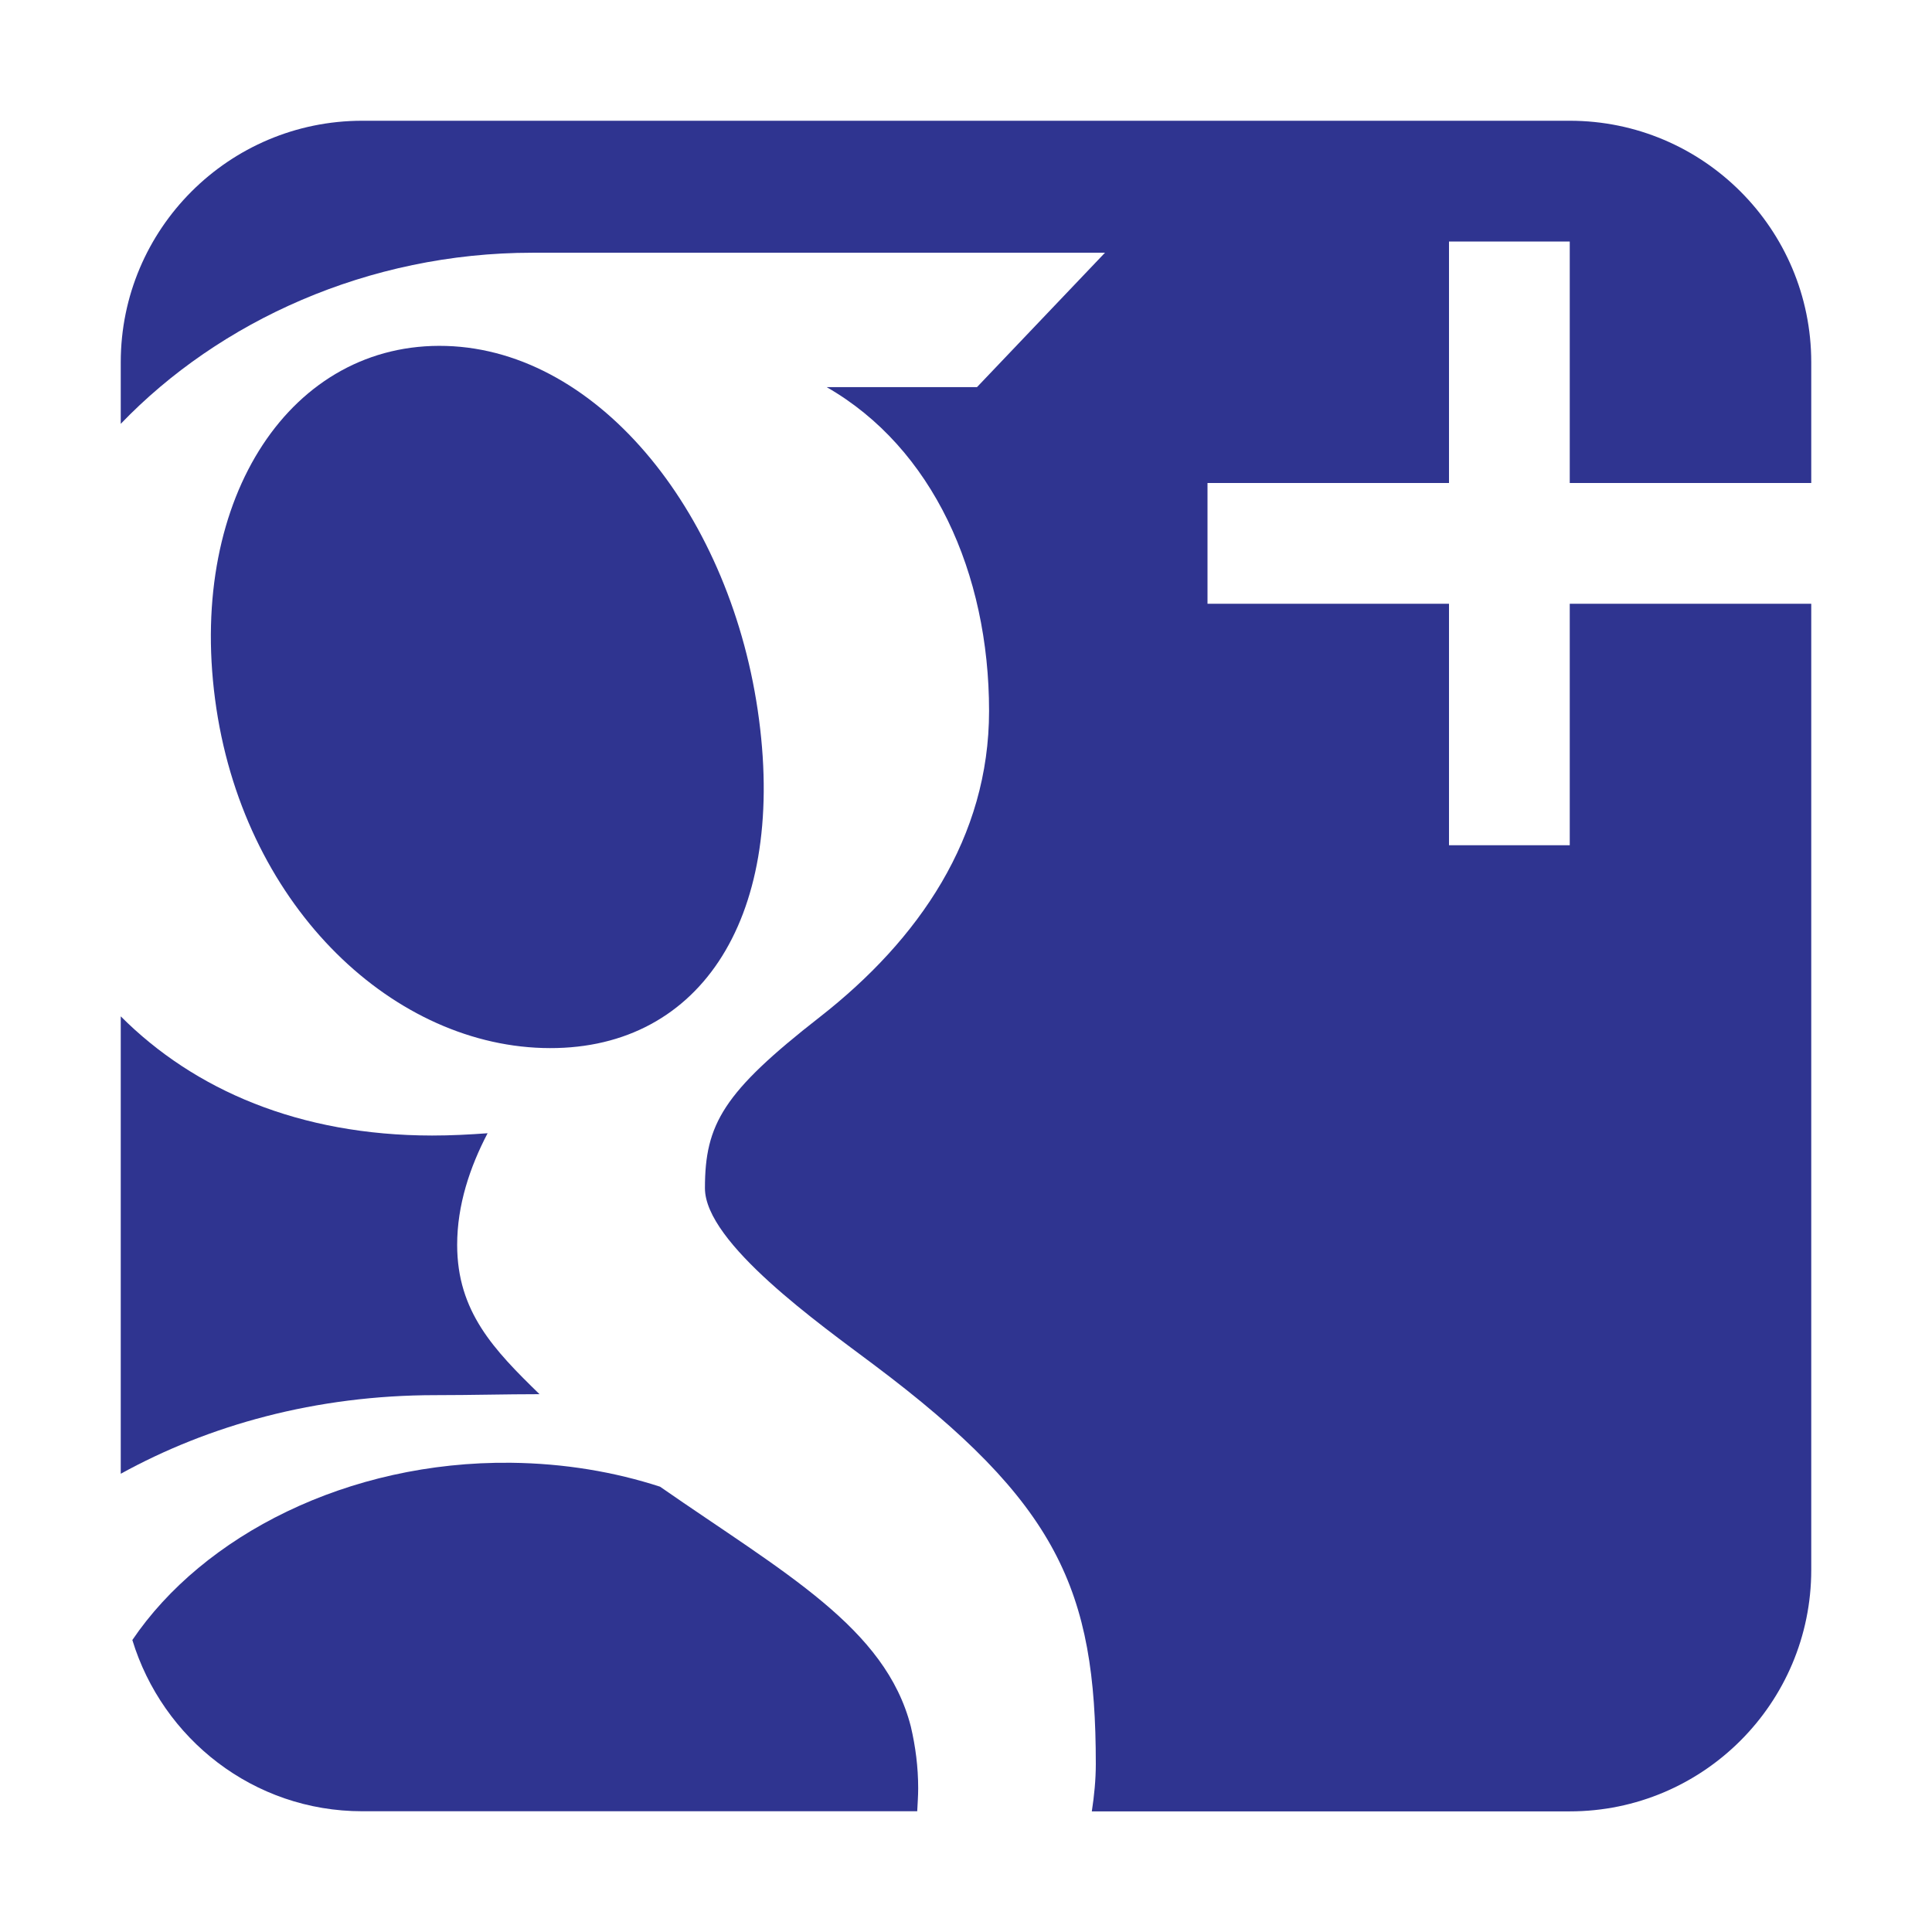
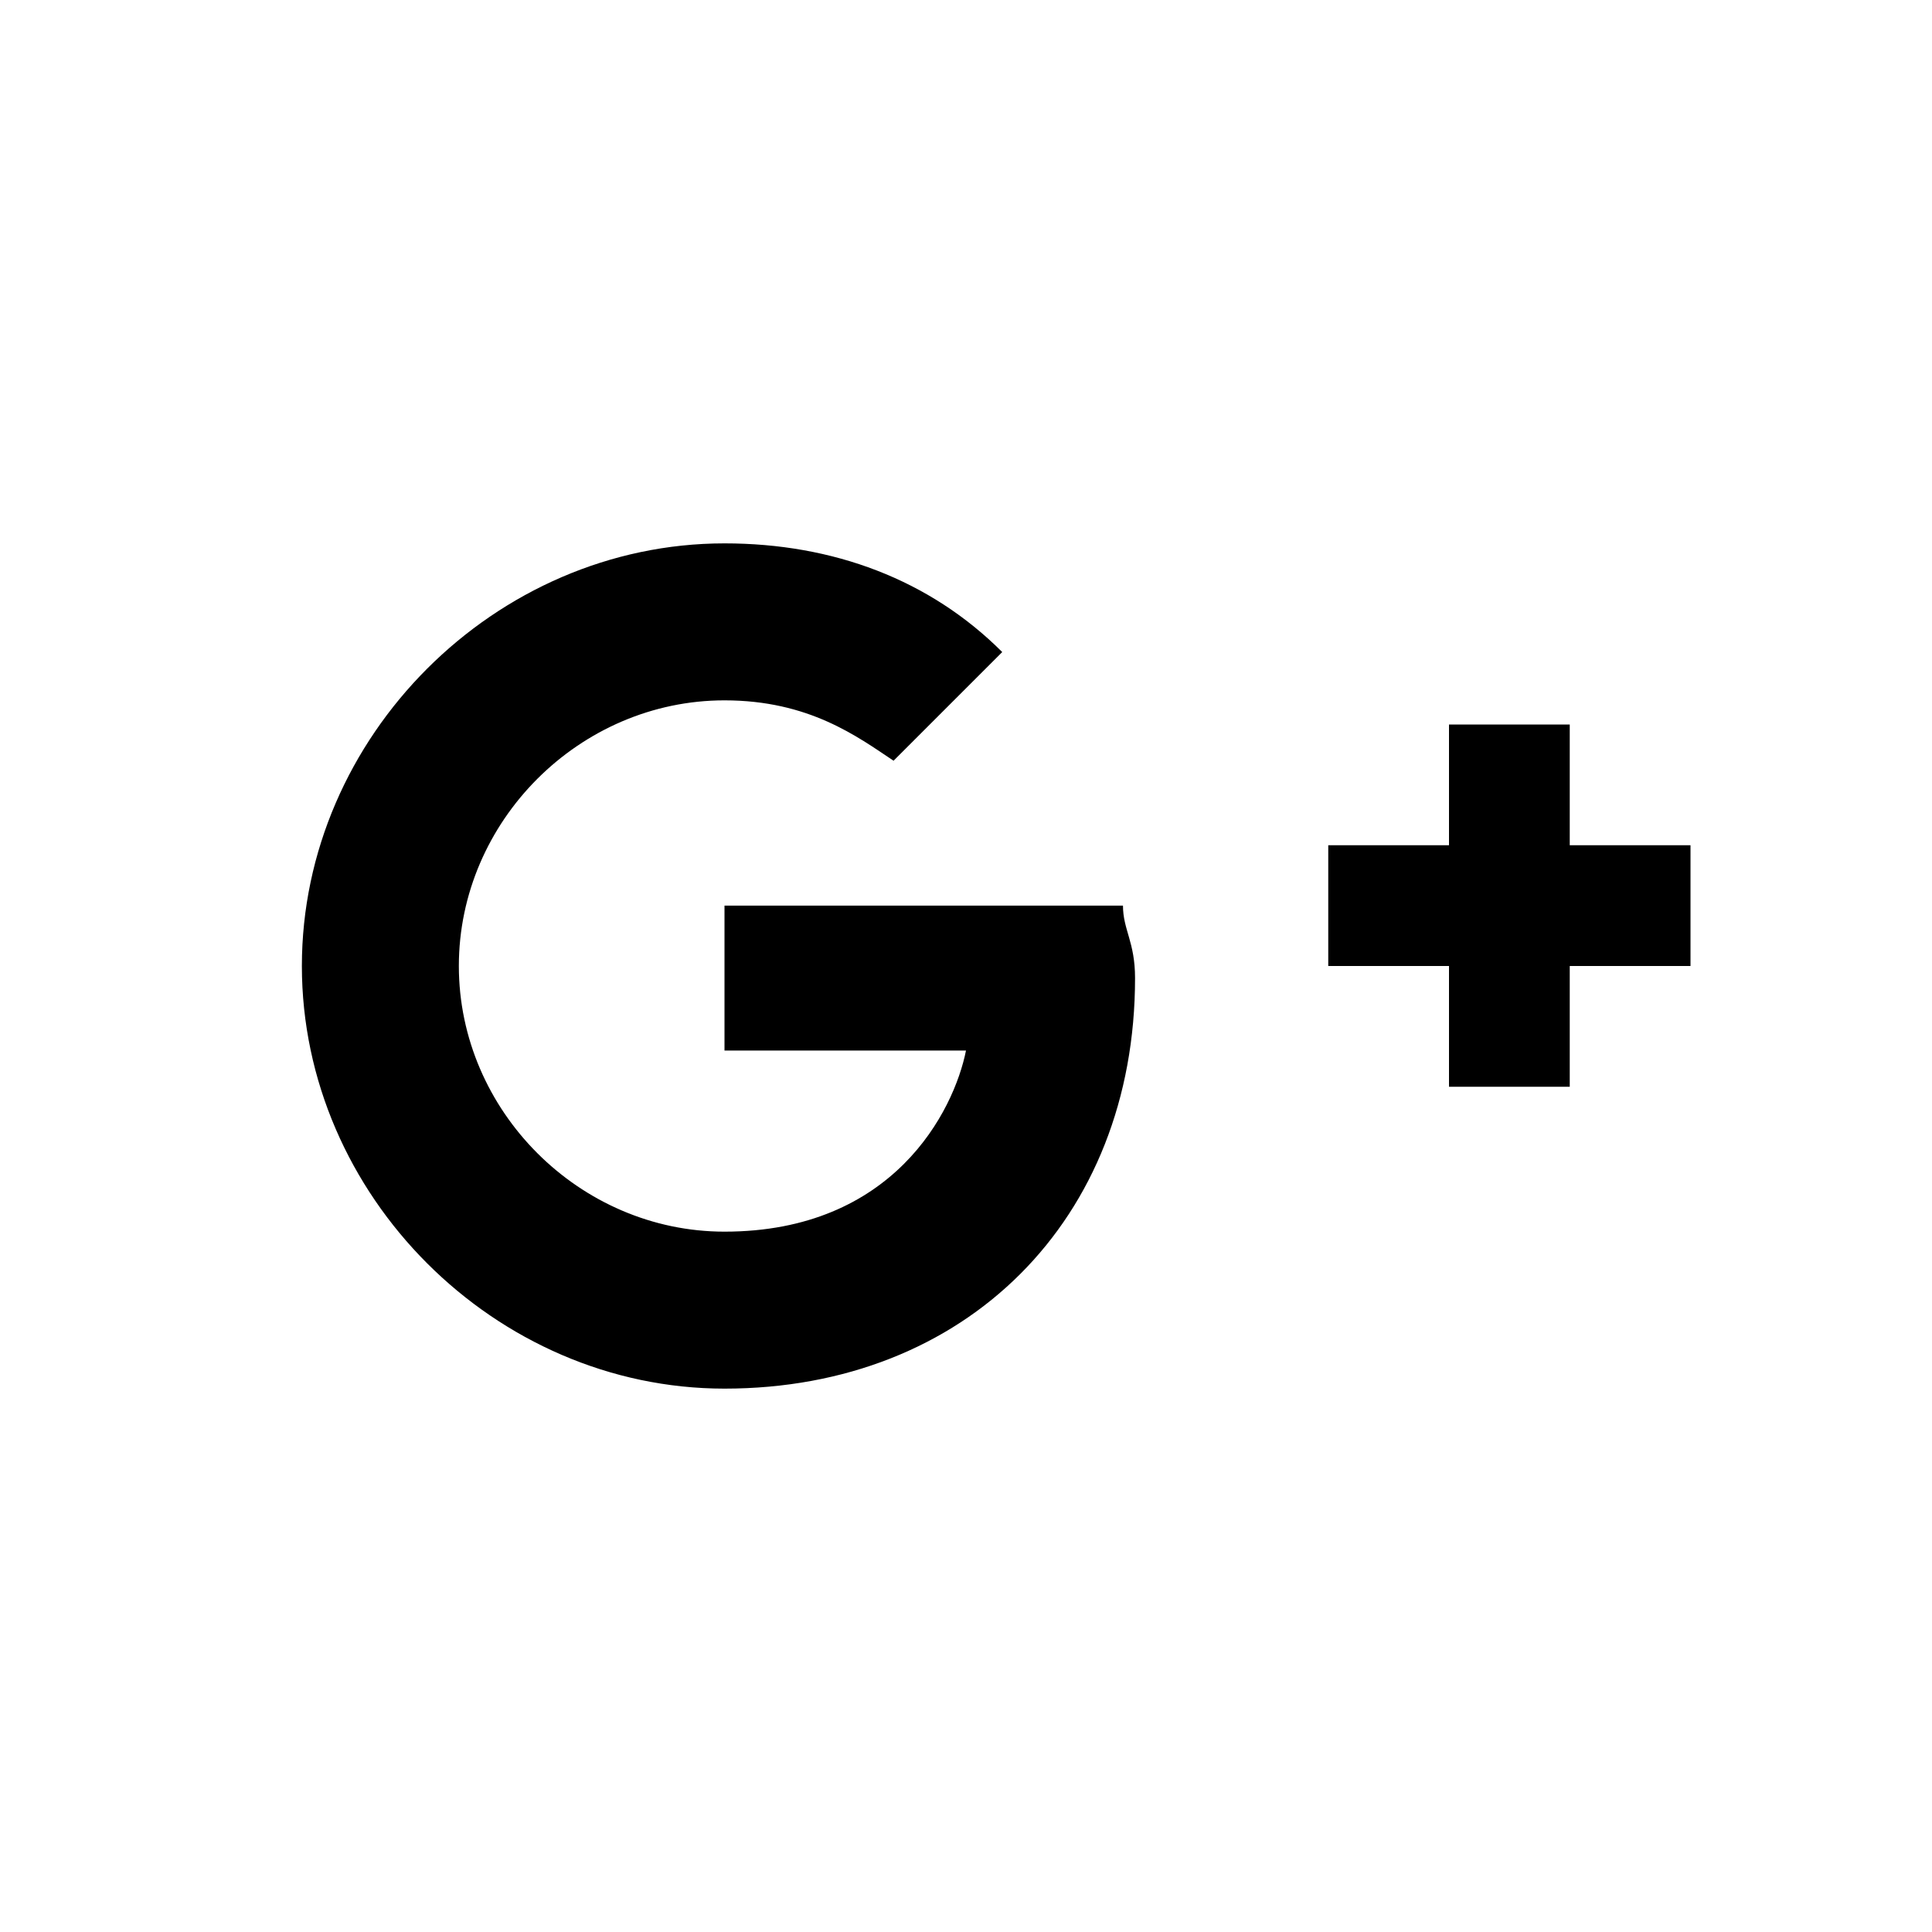
- <svg xmlns="http://www.w3.org/2000/svg" version="1.1" x="0px" y="0px" width="16px" height="16px" viewBox="0 0 16 16" style="enable-background:new 0 0 16 16;" xml:space="preserve">
-   <g id="Layer_4">
- </g>
-   <g id="Layer_5">
-     <g>
-       <path style="fill:#2F3490;" d="M4.468,11.546c-0.377-0.367-0.682-0.683-0.682-1.237c0-0.329,0.105-0.643,0.252-0.924    c-0.15,0.011-0.302,0.019-0.46,0.019C2.482,9.403,1.61,9.028,1,8.417v3.788c0.728-0.401,1.612-0.651,2.607-0.651    C3.908,11.554,4.183,11.546,4.468,11.546z" />
-       <path style="fill:#2F3490;" d="M4.494,8.679c1.277,0.038,2.013-1.042,1.792-2.72C6.066,4.28,4.973,2.903,3.695,2.865    C2.417,2.827,1.56,4.111,1.781,5.79C2.001,7.468,3.216,8.641,4.494,8.679z" />
-       <path style="fill:#2F3490;" d="M7.543,14.298C7.333,13.479,6.5,13.03,5.466,12.312c-0.376-0.122-0.79-0.193-1.234-0.198    c-1.353-0.015-2.551,0.603-3.136,1.468C1.346,14.4,2.099,15,3,15h4.596c0.003-0.063,0.008-0.126,0.008-0.19    C7.604,14.635,7.582,14.464,7.543,14.298z" />
-       <path style="fill:#2F3490;" d="M15,4V3c0-1.104-0.896-2-2-2H3C1.896,1,1,1.896,1,3v0.51c0.814-0.848,2.047-1.417,3.409-1.417    c1.24,0,4.742,0,4.742,0L8.091,3.206H6.846c0.878,0.503,1.345,1.54,1.345,2.682c0,1.048-0.581,1.893-1.401,2.534    C5.99,9.046,5.838,9.309,5.838,9.84c0,0.454,0.957,1.13,1.396,1.46c1.531,1.148,1.841,1.871,1.841,3.308    c0,0.131-0.013,0.262-0.033,0.393H13c1.104,0,2-0.896,2-2V5h-2v2h-1V5h-2V4h2V2h1v2H15z" />
-     </g>
-   </g>
+ <svg xmlns="http://www.w3.org/2000/svg" version="1.1" id="Layer_1" x="0px" y="0px" viewBox="0 0 16 16" enable-background="new 0 0 16 16" xml:space="preserve">
+   <path d="M6,7.5v1.2h2c-0.1,0.5-0.6,1.5-2,1.5c-1.2,0-2.2-1-2.2-2.2s1-2.2,2.2-2.2c0.7,0,1.1,0.3,1.4,0.5l0.9-0.9  C7.7,4.8,6.9,4.5,6,4.5C4.1,4.5,2.5,6.1,2.5,8s1.6,3.5,3.5,3.5c2,0,3.4-1.4,3.4-3.4c0-0.3-0.1-0.4-0.1-0.6H6z M13,7V6h-1v1h-1v1h1v1  h1V8h1V7H13z" />
</svg>
